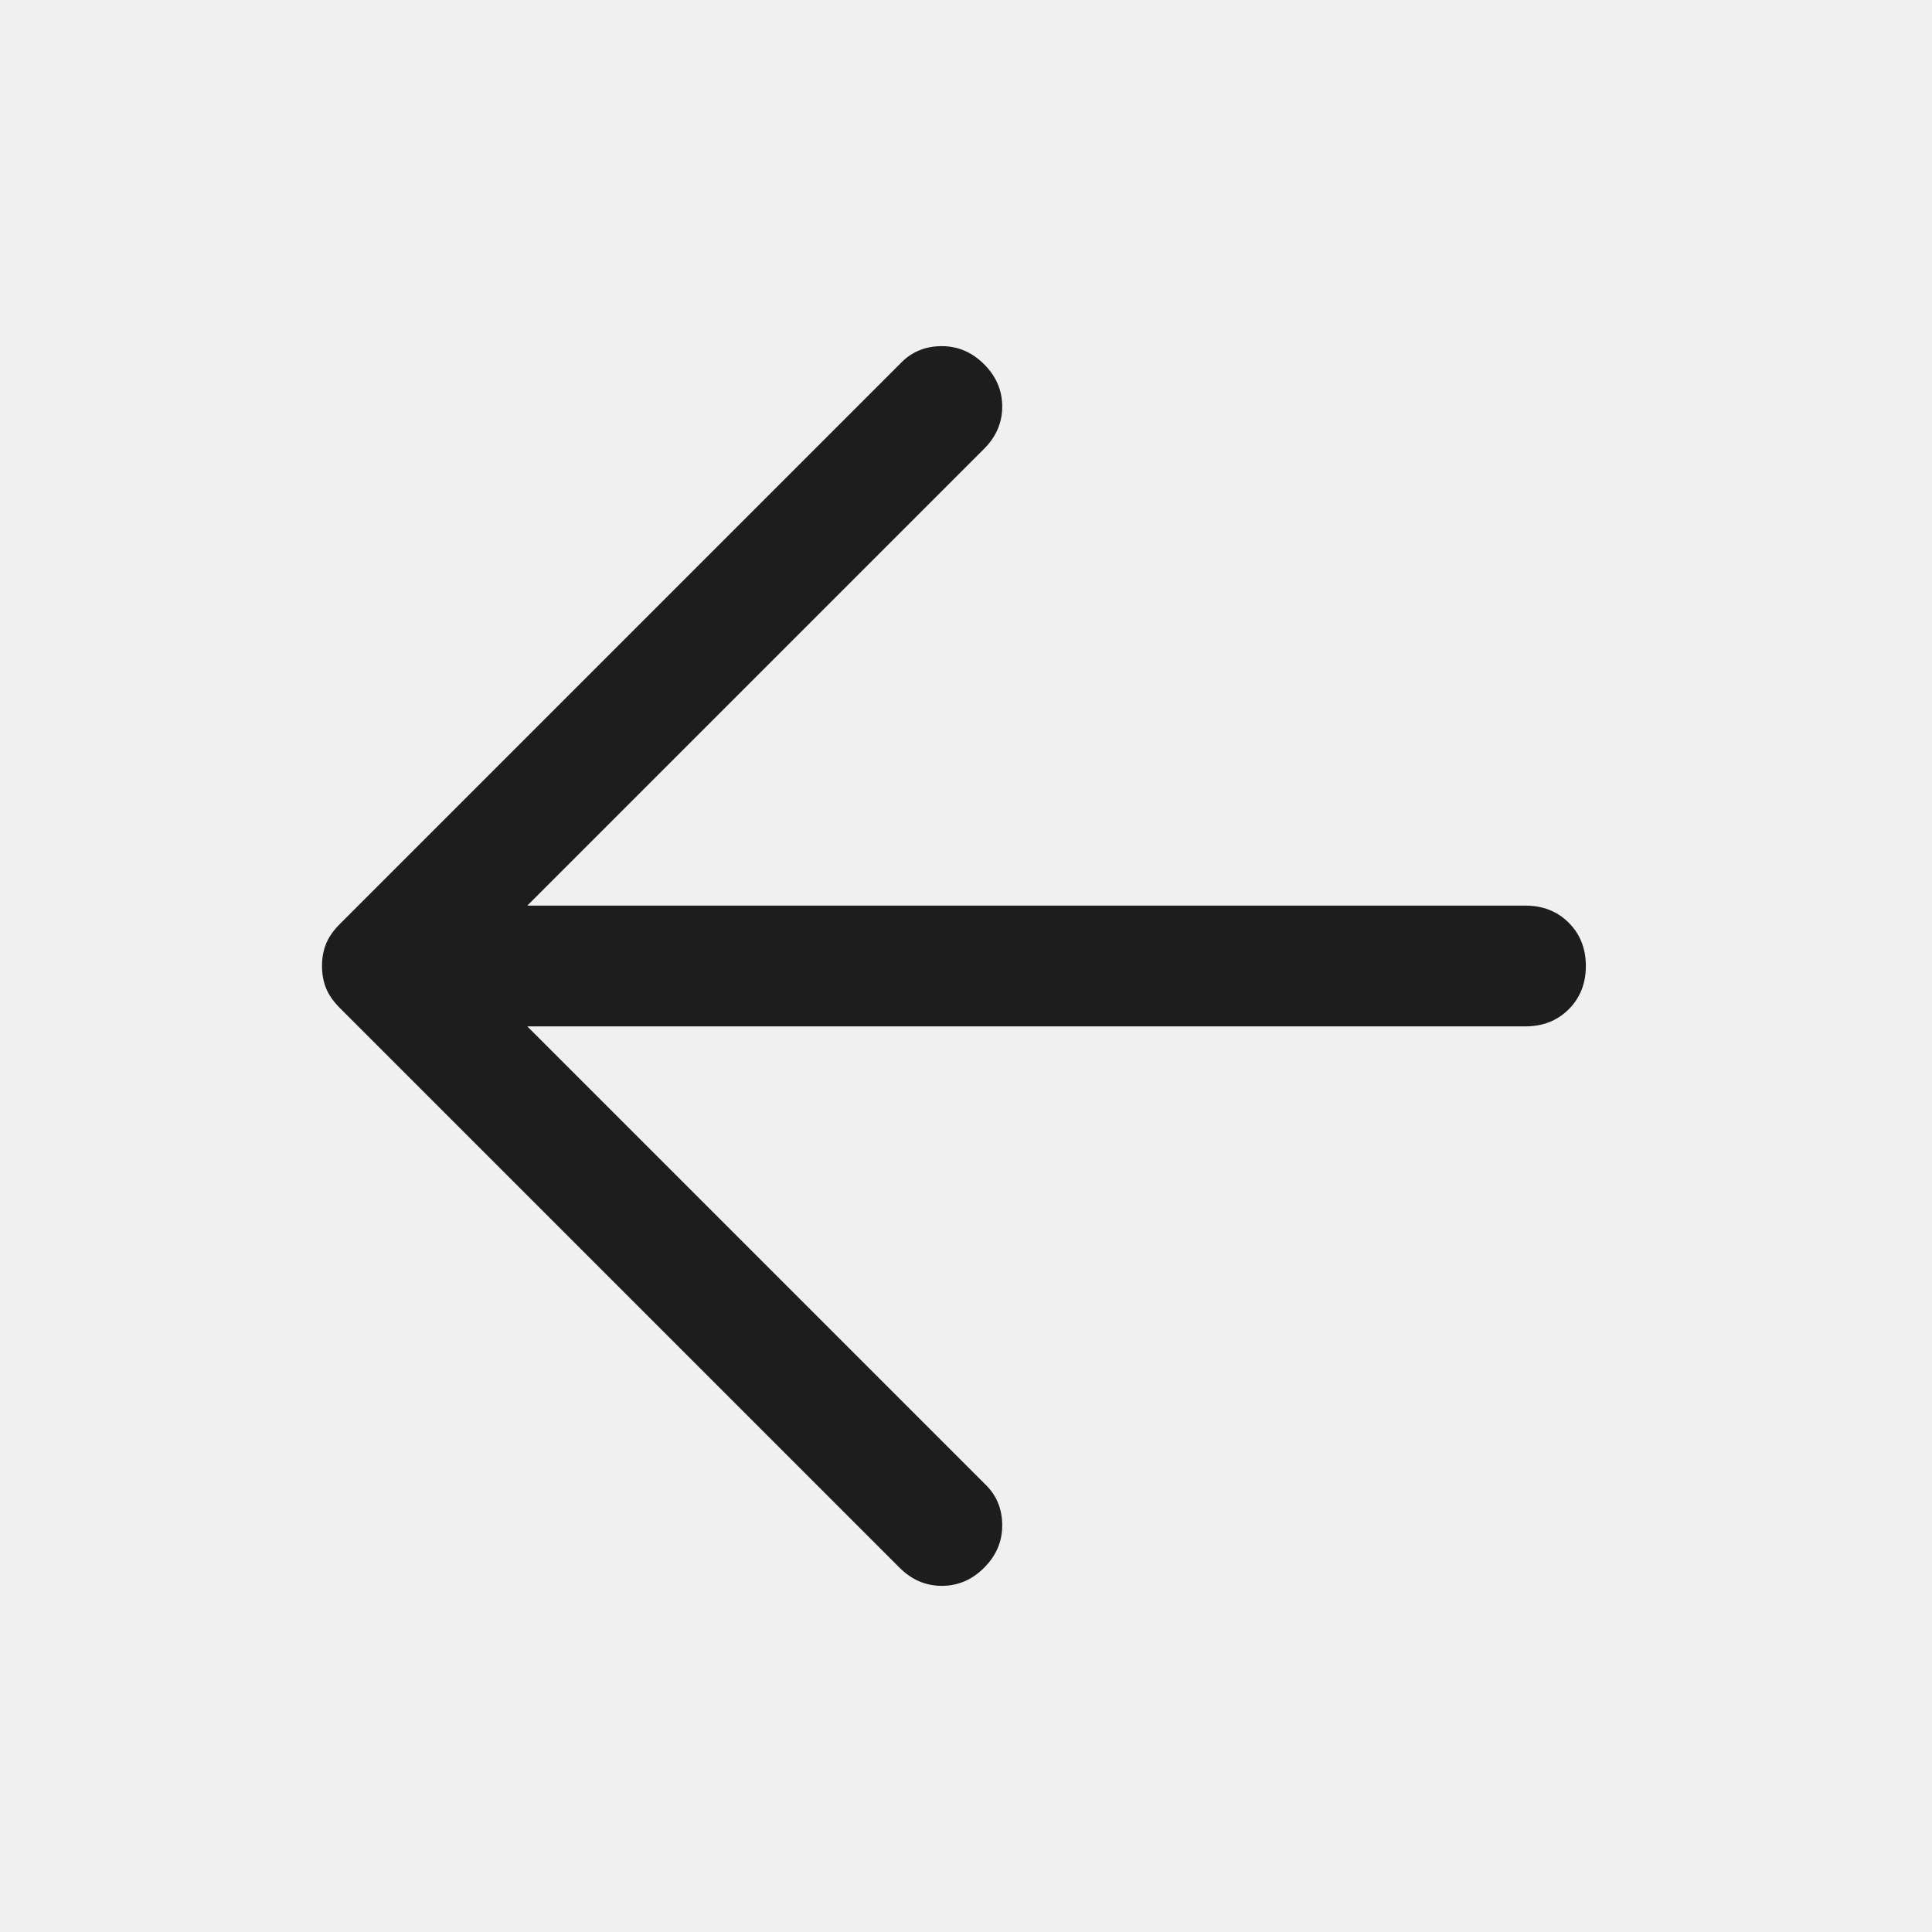
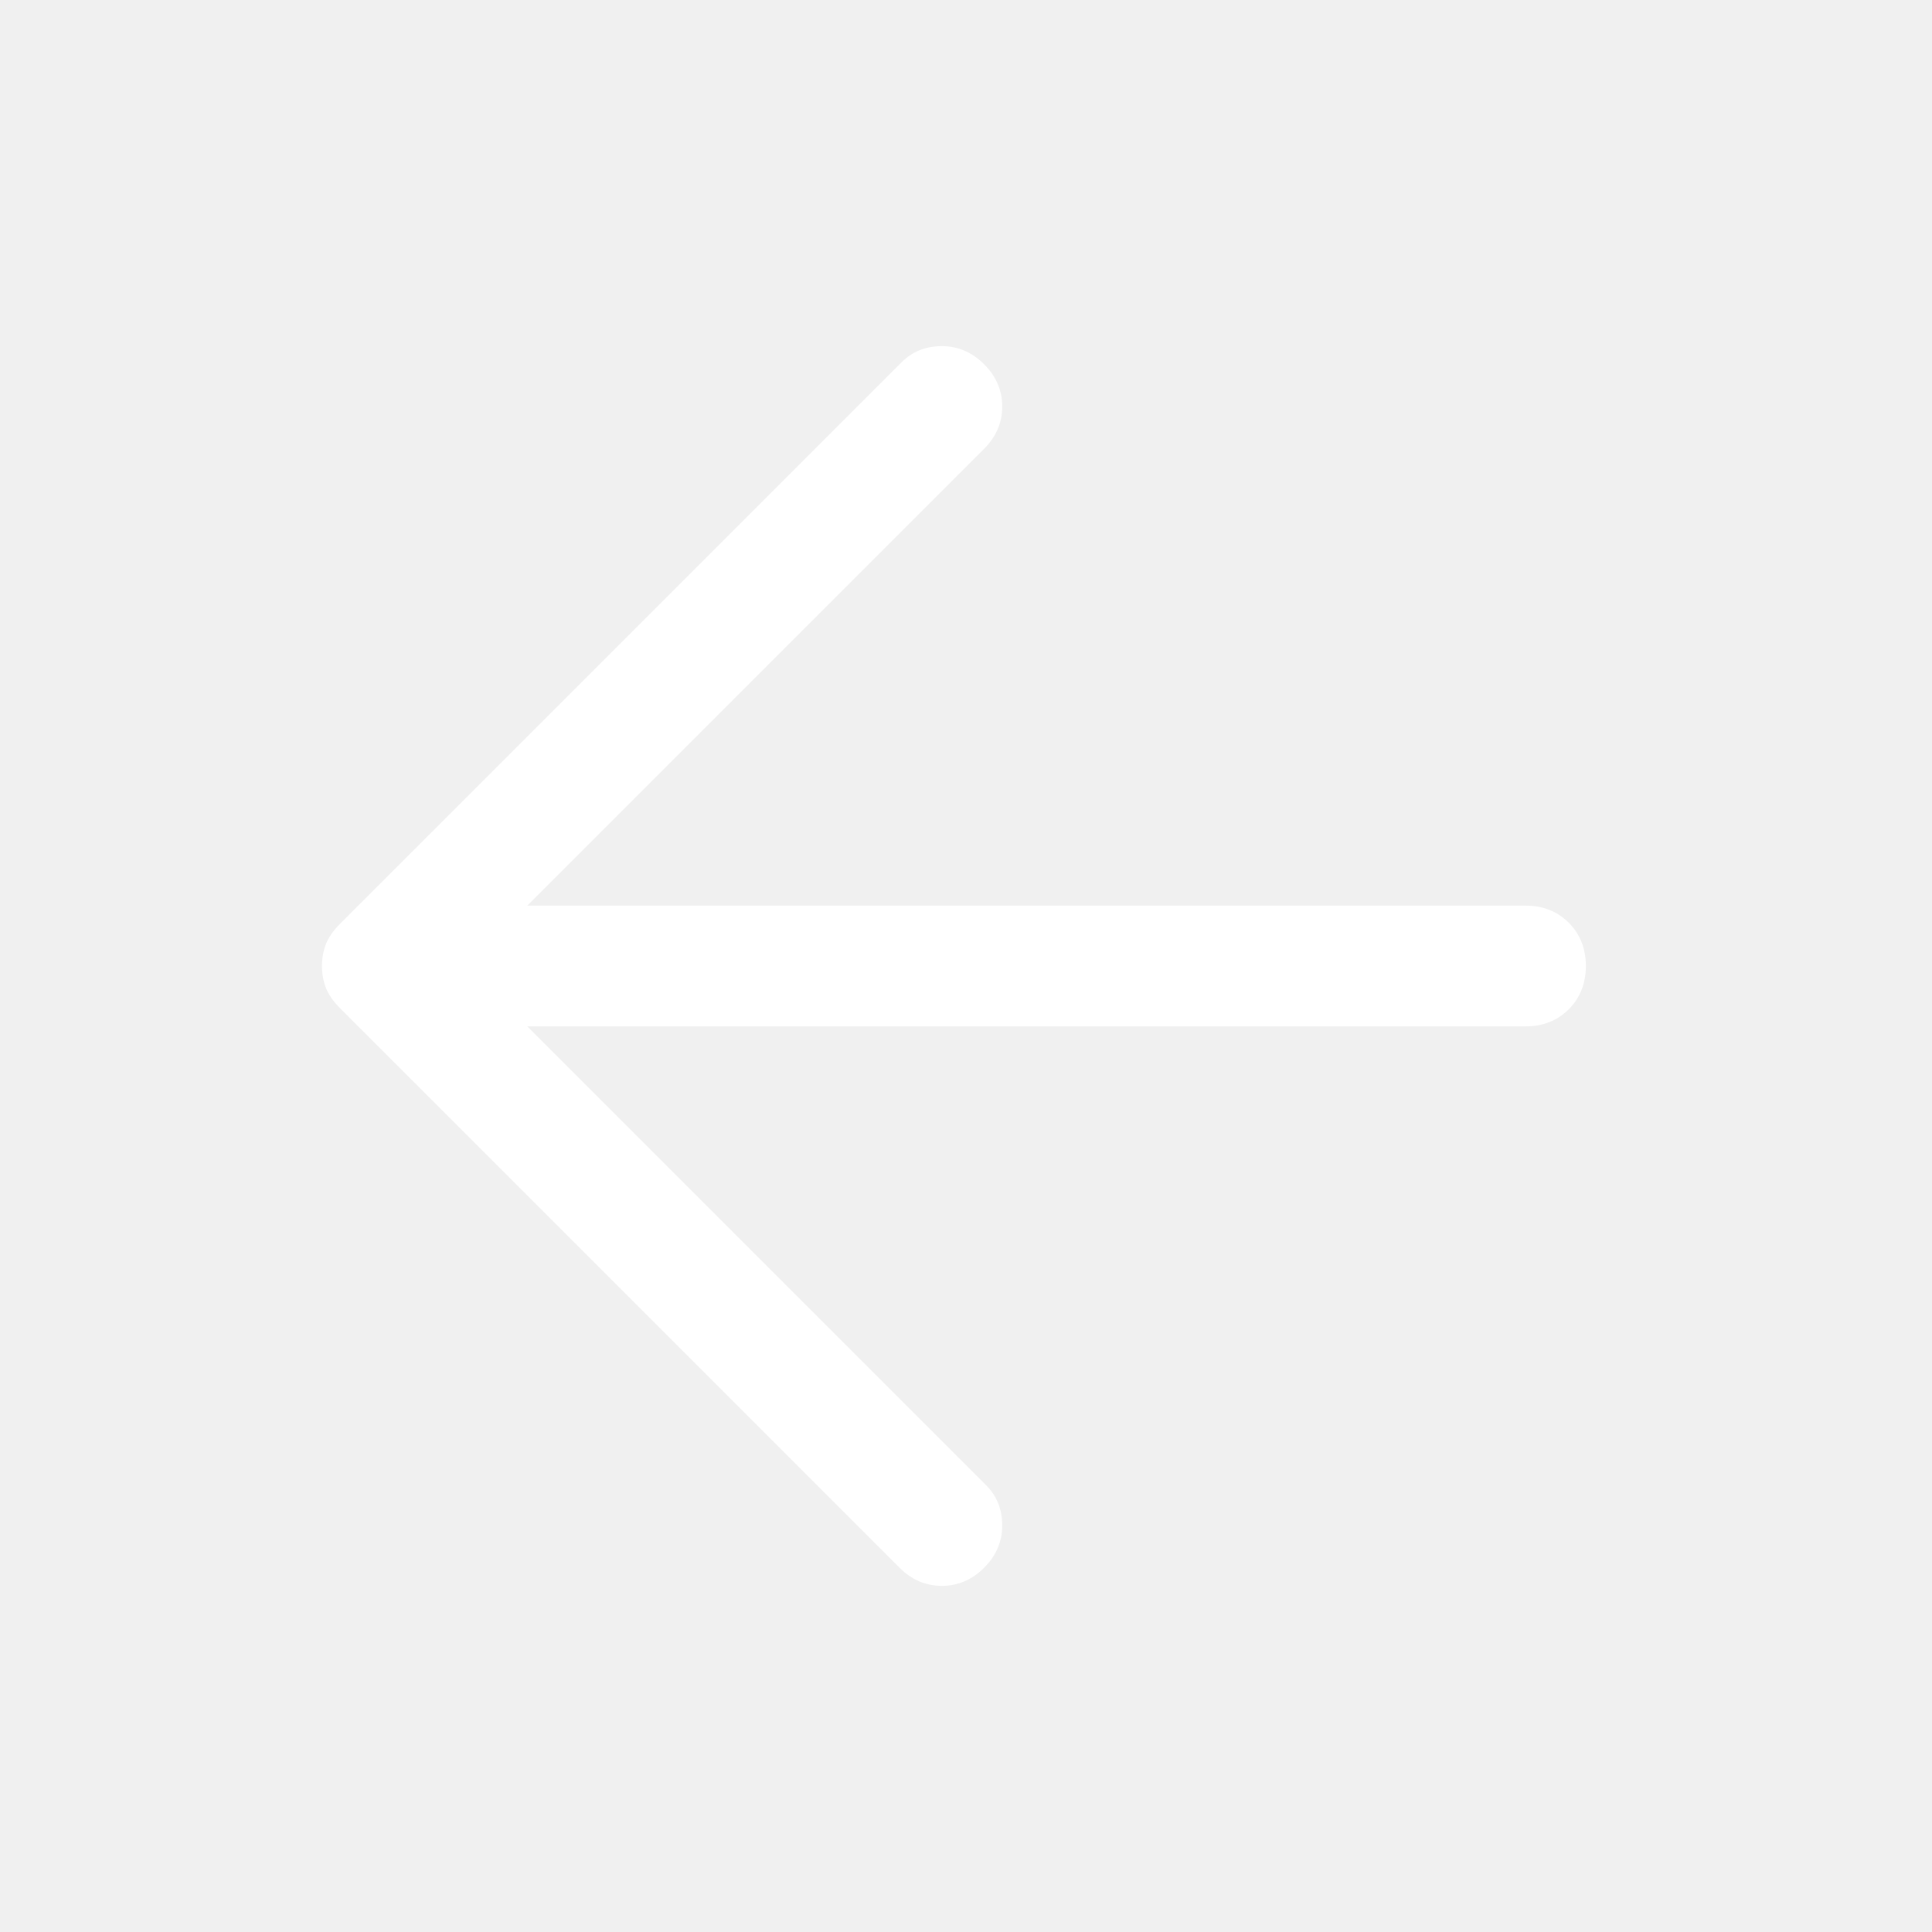
- <svg xmlns="http://www.w3.org/2000/svg" width="48" height="48" viewBox="0 0 48 48" fill="none">
+ <svg xmlns="http://www.w3.org/2000/svg" width="48" height="48" viewBox="0 0 48 48">
  <g id="arrow_back">
-     <path id="Vector" d="M22.35 38.95L8.45 25.05C8.283 24.883 8.167 24.717 8.1 24.55C8.033 24.383 8 24.2 8 24C8 23.8 8.033 23.617 8.1 23.45C8.167 23.283 8.283 23.117 8.45 22.95L22.4 9C22.667 8.733 23 8.6 23.4 8.6C23.8 8.6 24.15 8.75 24.45 9.05C24.75 9.35 24.9 9.7 24.9 10.1C24.9 10.5 24.75 10.85 24.45 11.15L13.1 22.5H37.9C38.333 22.5 38.692 22.642 38.975 22.925C39.258 23.208 39.4 23.567 39.4 24C39.4 24.433 39.258 24.792 38.975 25.075C38.692 25.358 38.333 25.5 37.9 25.5H13.1L24.5 36.9C24.767 37.167 24.9 37.5 24.9 37.9C24.9 38.3 24.75 38.65 24.45 38.95C24.15 39.25 23.8 39.4 23.4 39.4C23 39.4 22.65 39.25 22.35 38.95Z" fill="#1D1D1D" />
+     <path id="Vector" d="M22.35 38.95L8.45 25.05C8.283 24.883 8.167 24.717 8.1 24.55C8.033 24.383 8 24.2 8 24C8 23.8 8.033 23.617 8.1 23.45C8.167 23.283 8.283 23.117 8.45 22.95L22.4 9C22.667 8.733 23 8.6 23.4 8.6C23.8 8.6 24.15 8.75 24.45 9.05C24.75 9.35 24.9 9.7 24.9 10.1C24.9 10.5 24.75 10.85 24.45 11.15L13.1 22.5H37.9C38.333 22.5 38.692 22.642 38.975 22.925C39.258 23.208 39.4 23.567 39.4 24C39.4 24.433 39.258 24.792 38.975 25.075C38.692 25.358 38.333 25.5 37.9 25.5H13.1L24.5 36.9C24.767 37.167 24.9 37.5 24.9 37.9C24.9 38.3 24.75 38.65 24.45 38.95C24.15 39.25 23.8 39.4 23.4 39.4C23 39.4 22.65 39.25 22.35 38.95Z" fill="#fff" />
  </g>
</svg>
